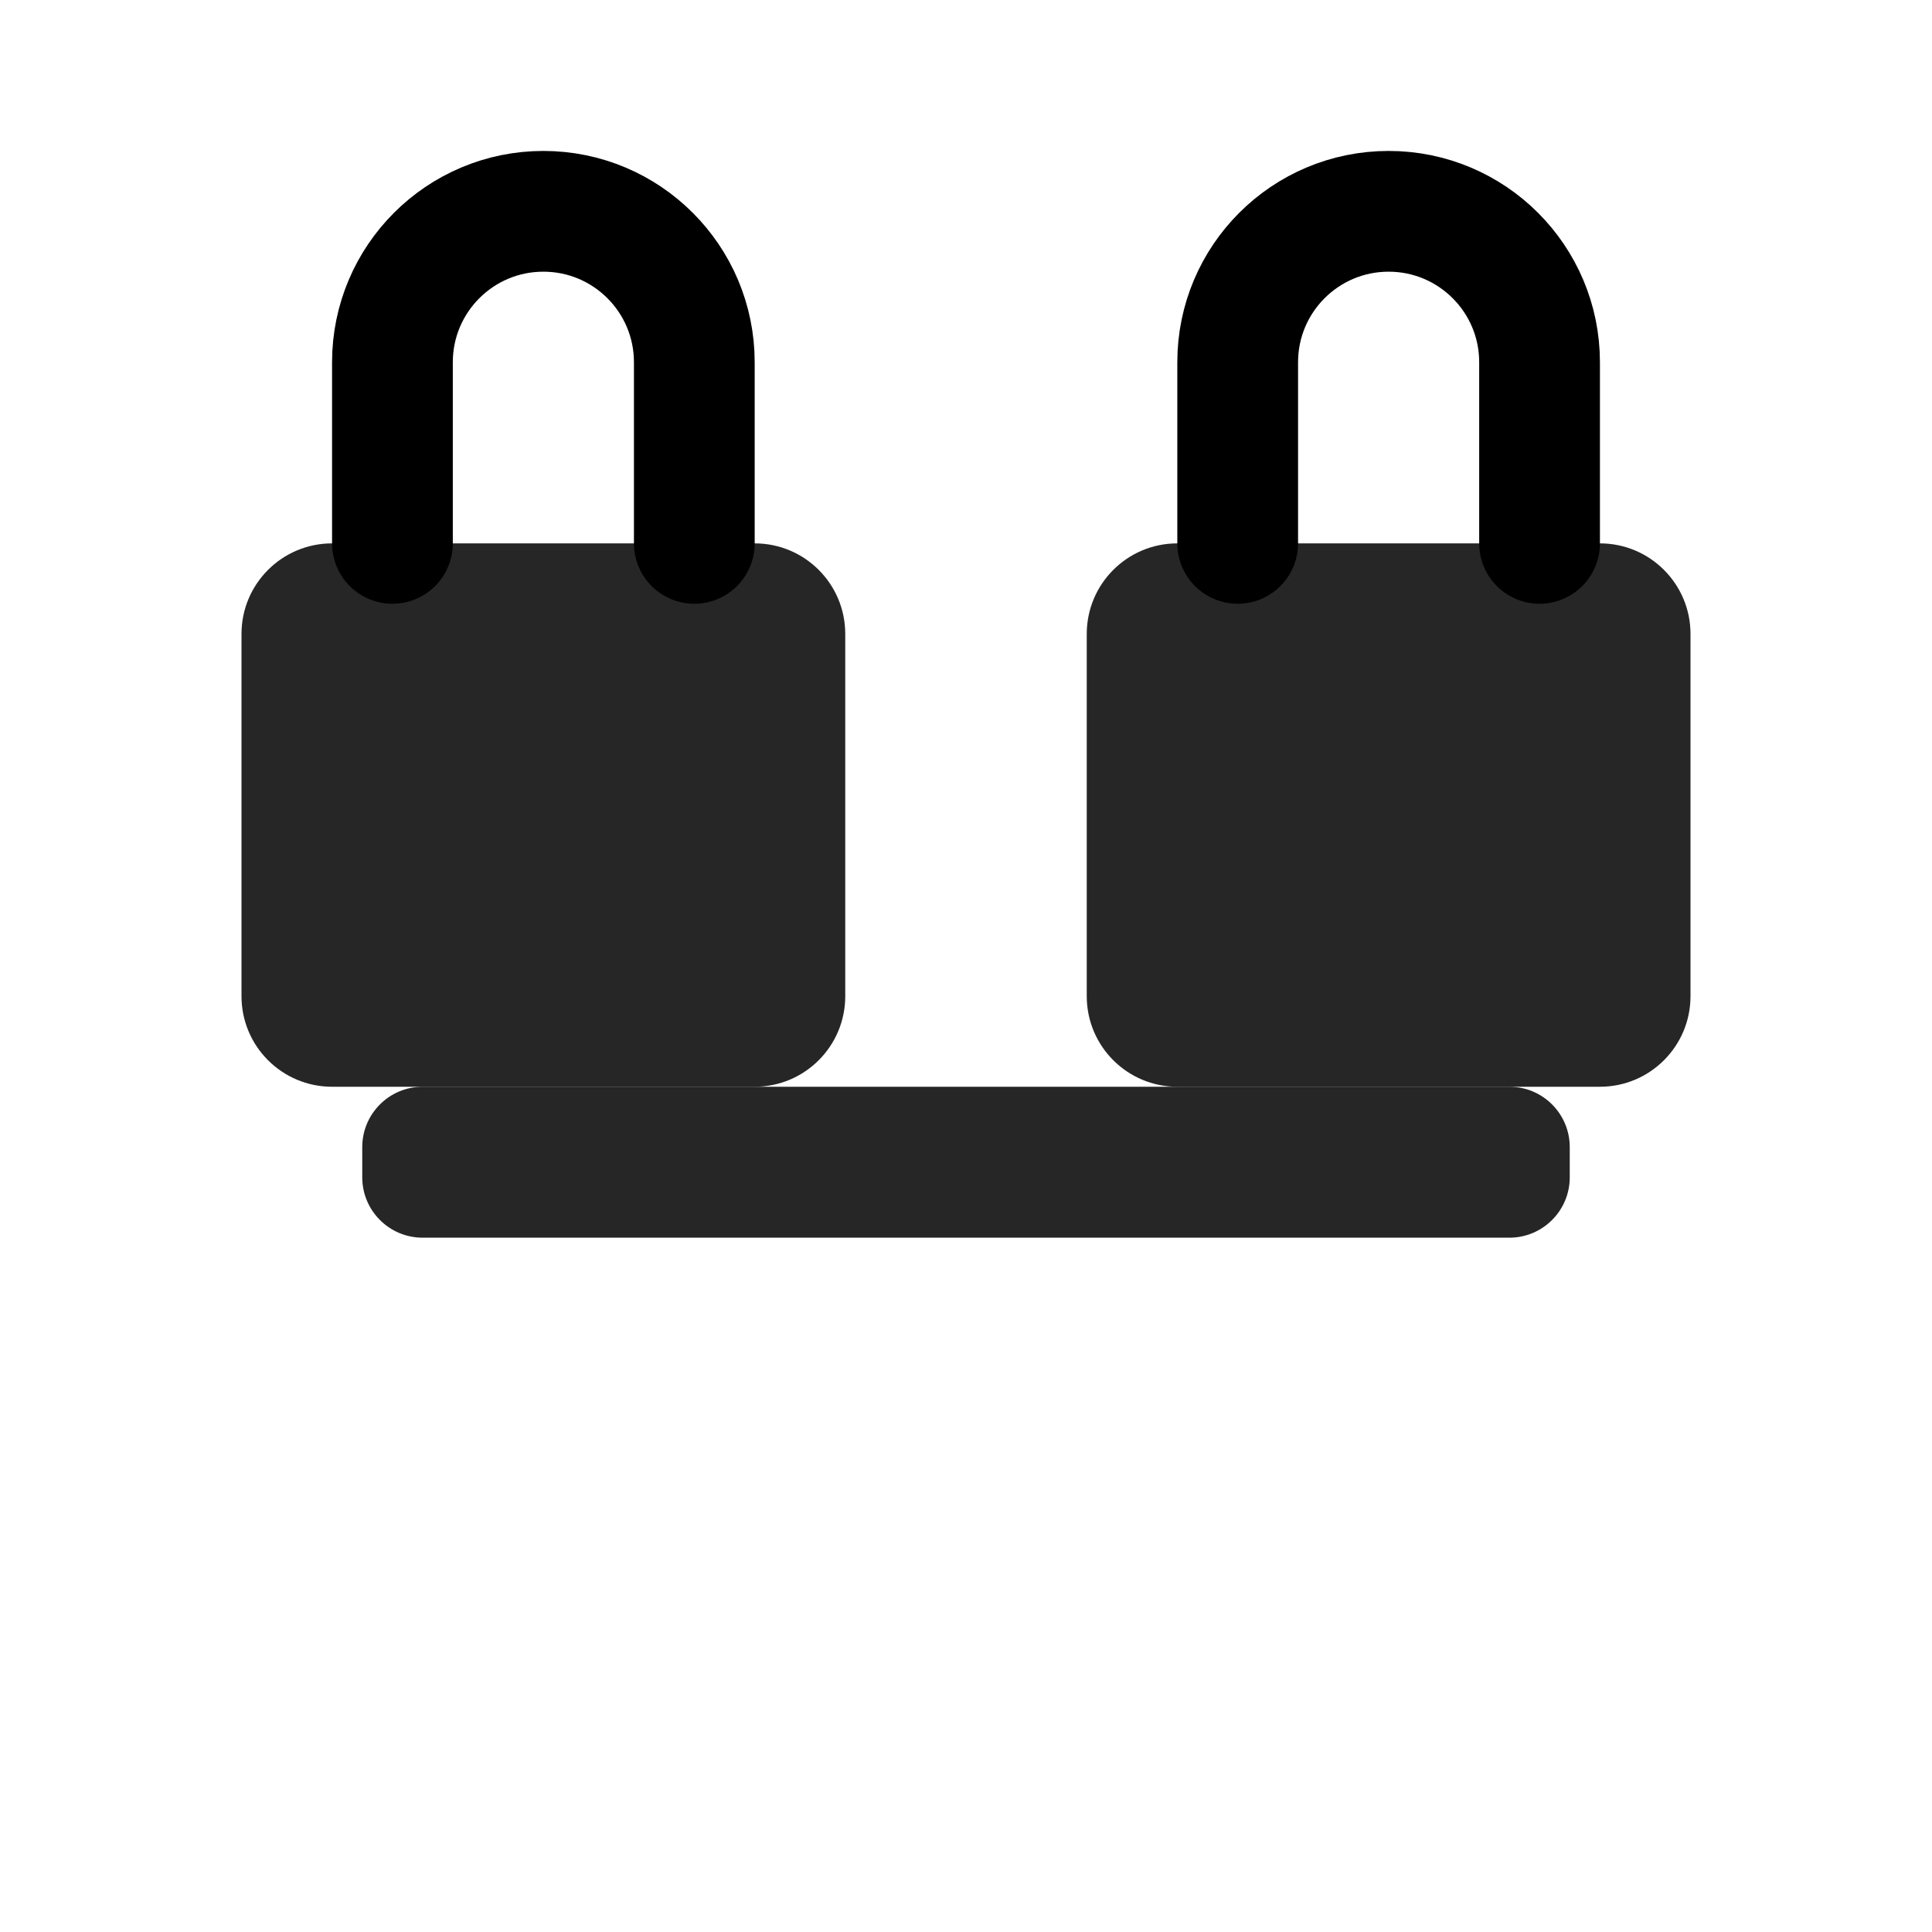
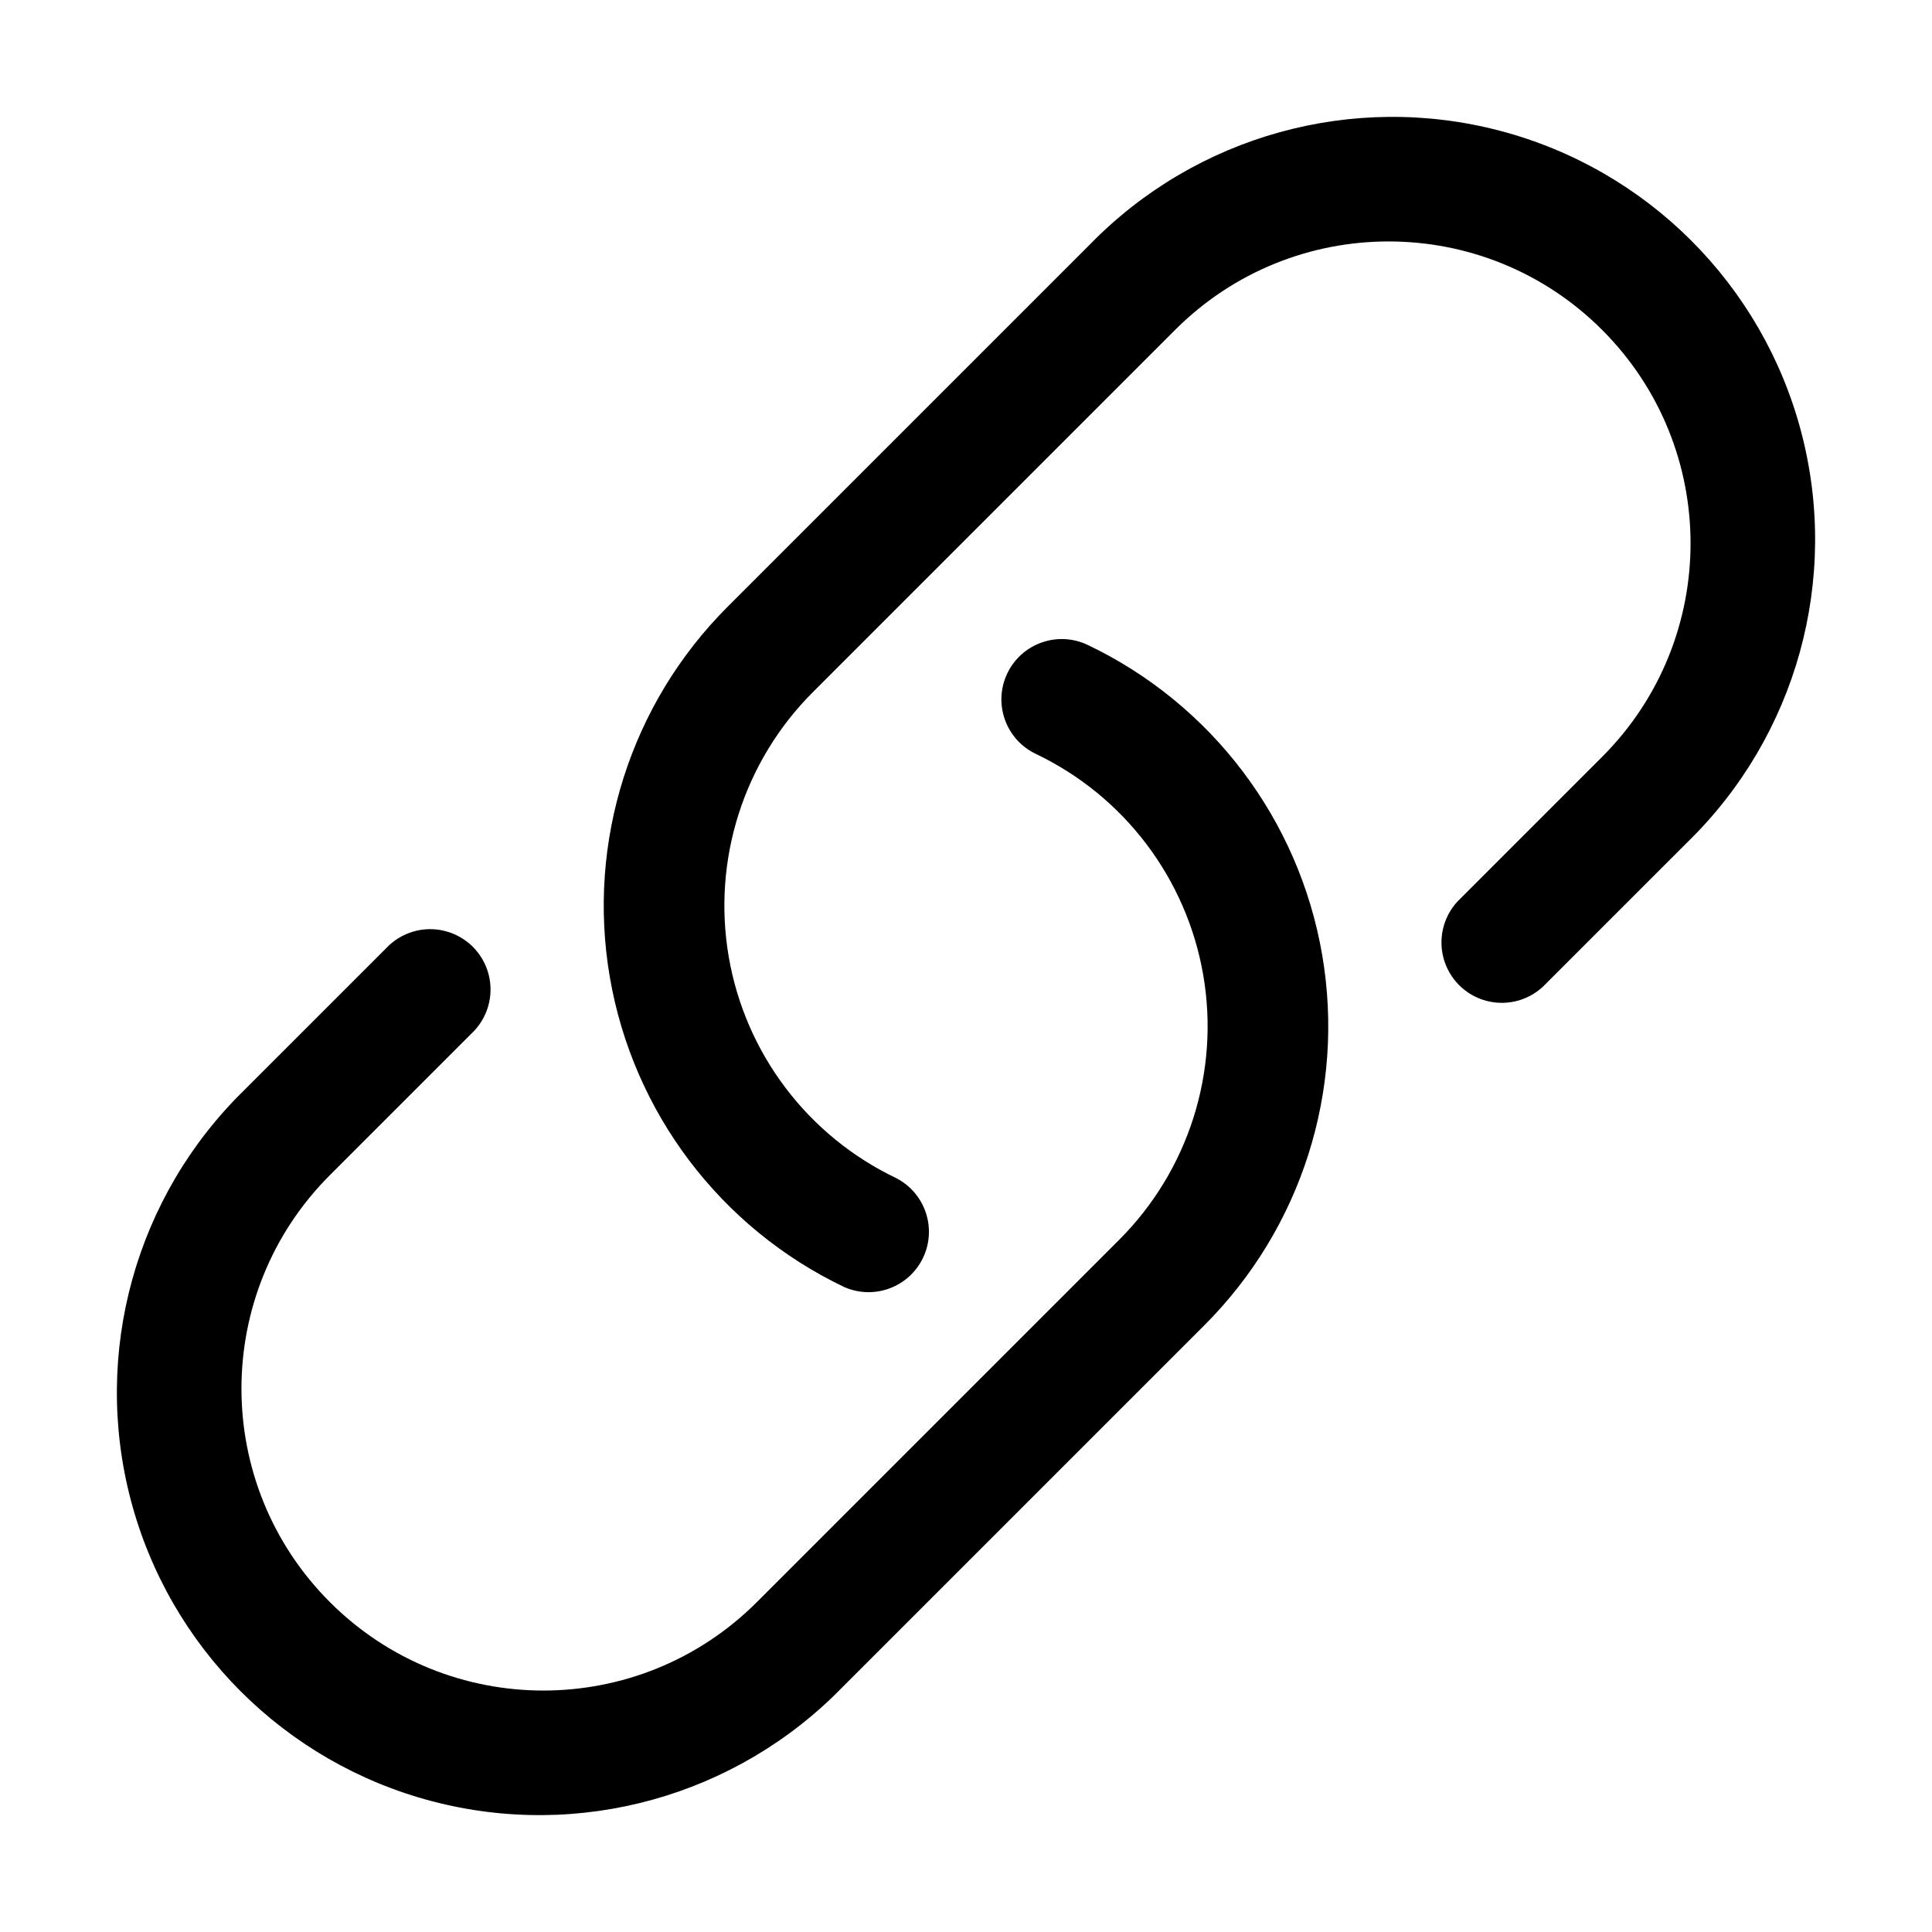
- <svg xmlns="http://www.w3.org/2000/svg" viewBox="0 0 64 64">
-   <rect x="8" y="18" width="20" height="18" rx="3" fill="currentColor" opacity="0.85" />
-   <path d="M13 18 L13 12 A5 5 0 0 1 23 12 L23 18" fill="none" stroke="currentColor" stroke-width="4" stroke-linecap="round" />
-   <rect x="36" y="18" width="20" height="18" rx="3" fill="currentColor" opacity="0.85" />
-   <path d="M41 18 L41 12 A5 5 0 0 1 51 12 L51 18" fill="none" stroke="currentColor" stroke-width="4" stroke-linecap="round" />
-   <rect x="12" y="36" width="40" height="5" rx="2" fill="currentColor" opacity="0.85" />
+ <svg xmlns="http://www.w3.org/2000/svg" viewBox="0 0 24 24" fill="currentColor" class="size-6">
+   <path fill-rule="evenodd" d="M19.902 4.098a3.75 3.75 0 0 0-5.304 0l-4.5 4.5a3.75 3.75 0 0 0 1.035 6.037.75.75 0 0 1-.646 1.353 5.25 5.25 0 0 1-1.449-8.45l4.5-4.5a5.25 5.25 0 1 1 7.424 7.424l-1.757 1.757a.75.75 0 1 1-1.06-1.06l1.757-1.757a3.75 3.75 0 0 0 0-5.304Zm-7.389 4.267a.75.75 0 0 1 1-.353 5.25 5.25 0 0 1 1.449 8.45l-4.5 4.5a5.25 5.25 0 1 1-7.424-7.424l1.757-1.757a.75.75 0 1 1 1.06 1.06l-1.757 1.757a3.75 3.75 0 1 0 5.304 5.304l4.5-4.5a3.75 3.75 0 0 0-1.035-6.037.75.75 0 0 1-.354-1Z" clip-rule="evenodd" />
</svg>
